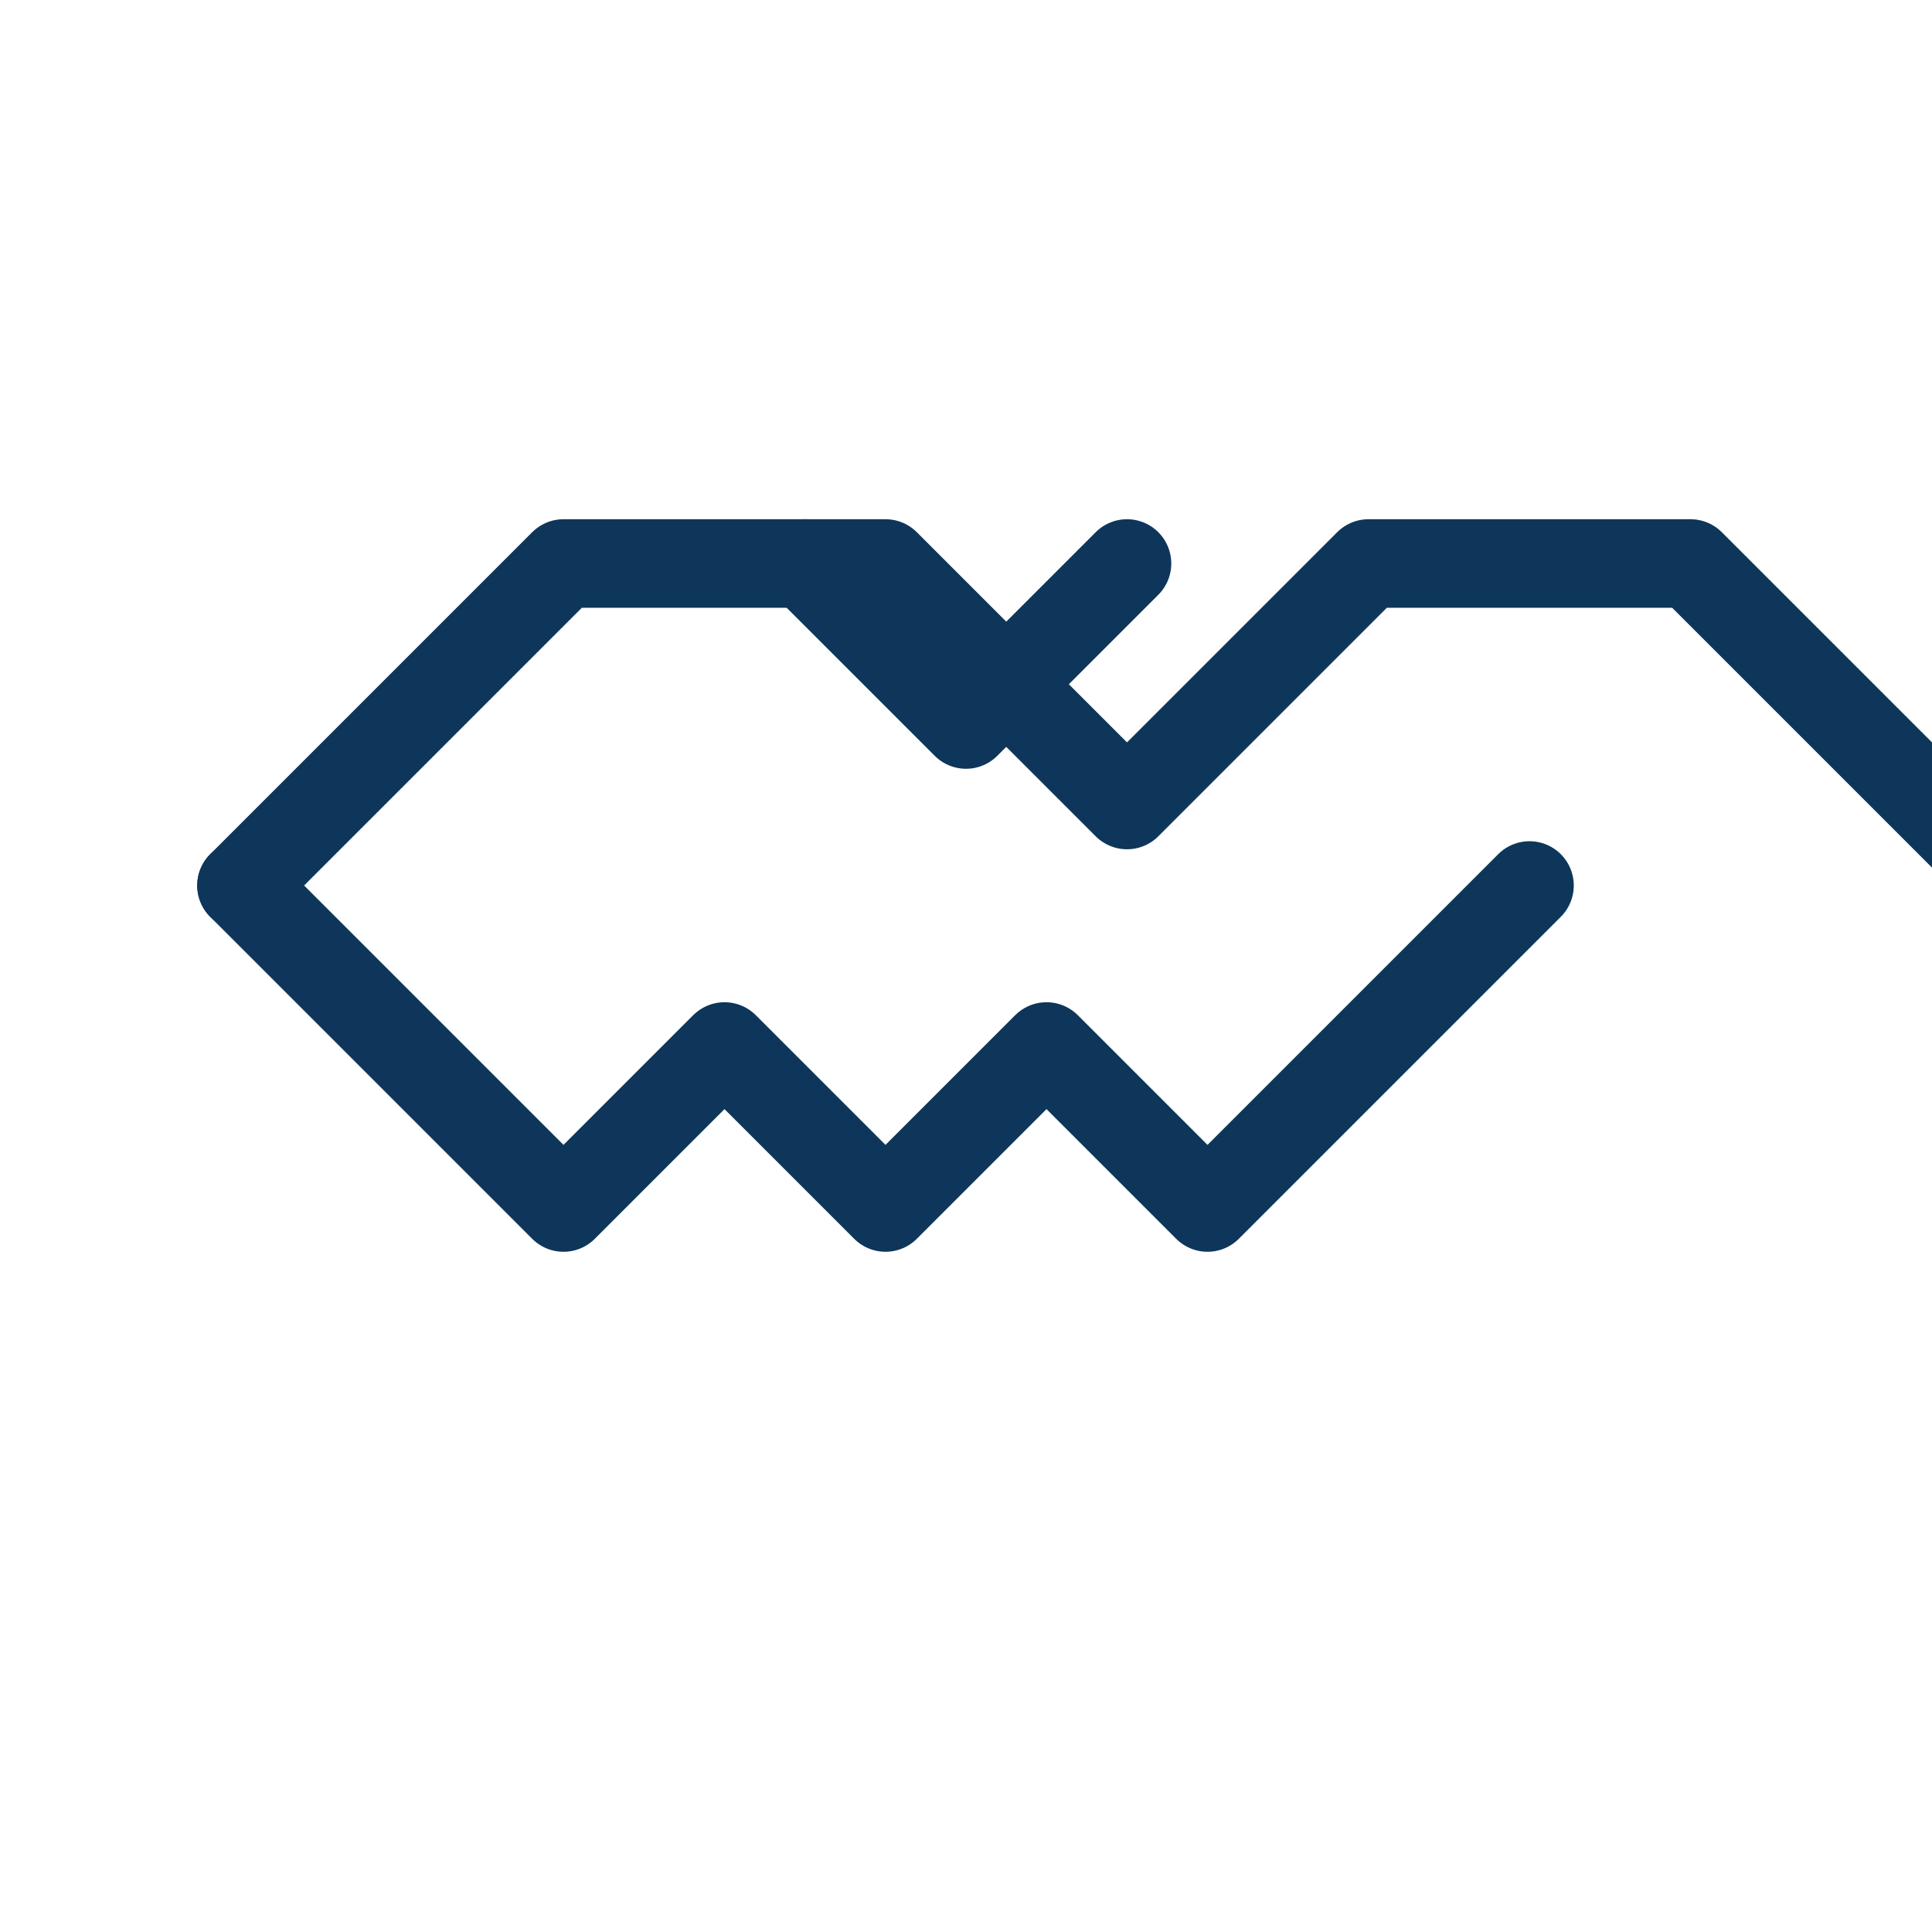
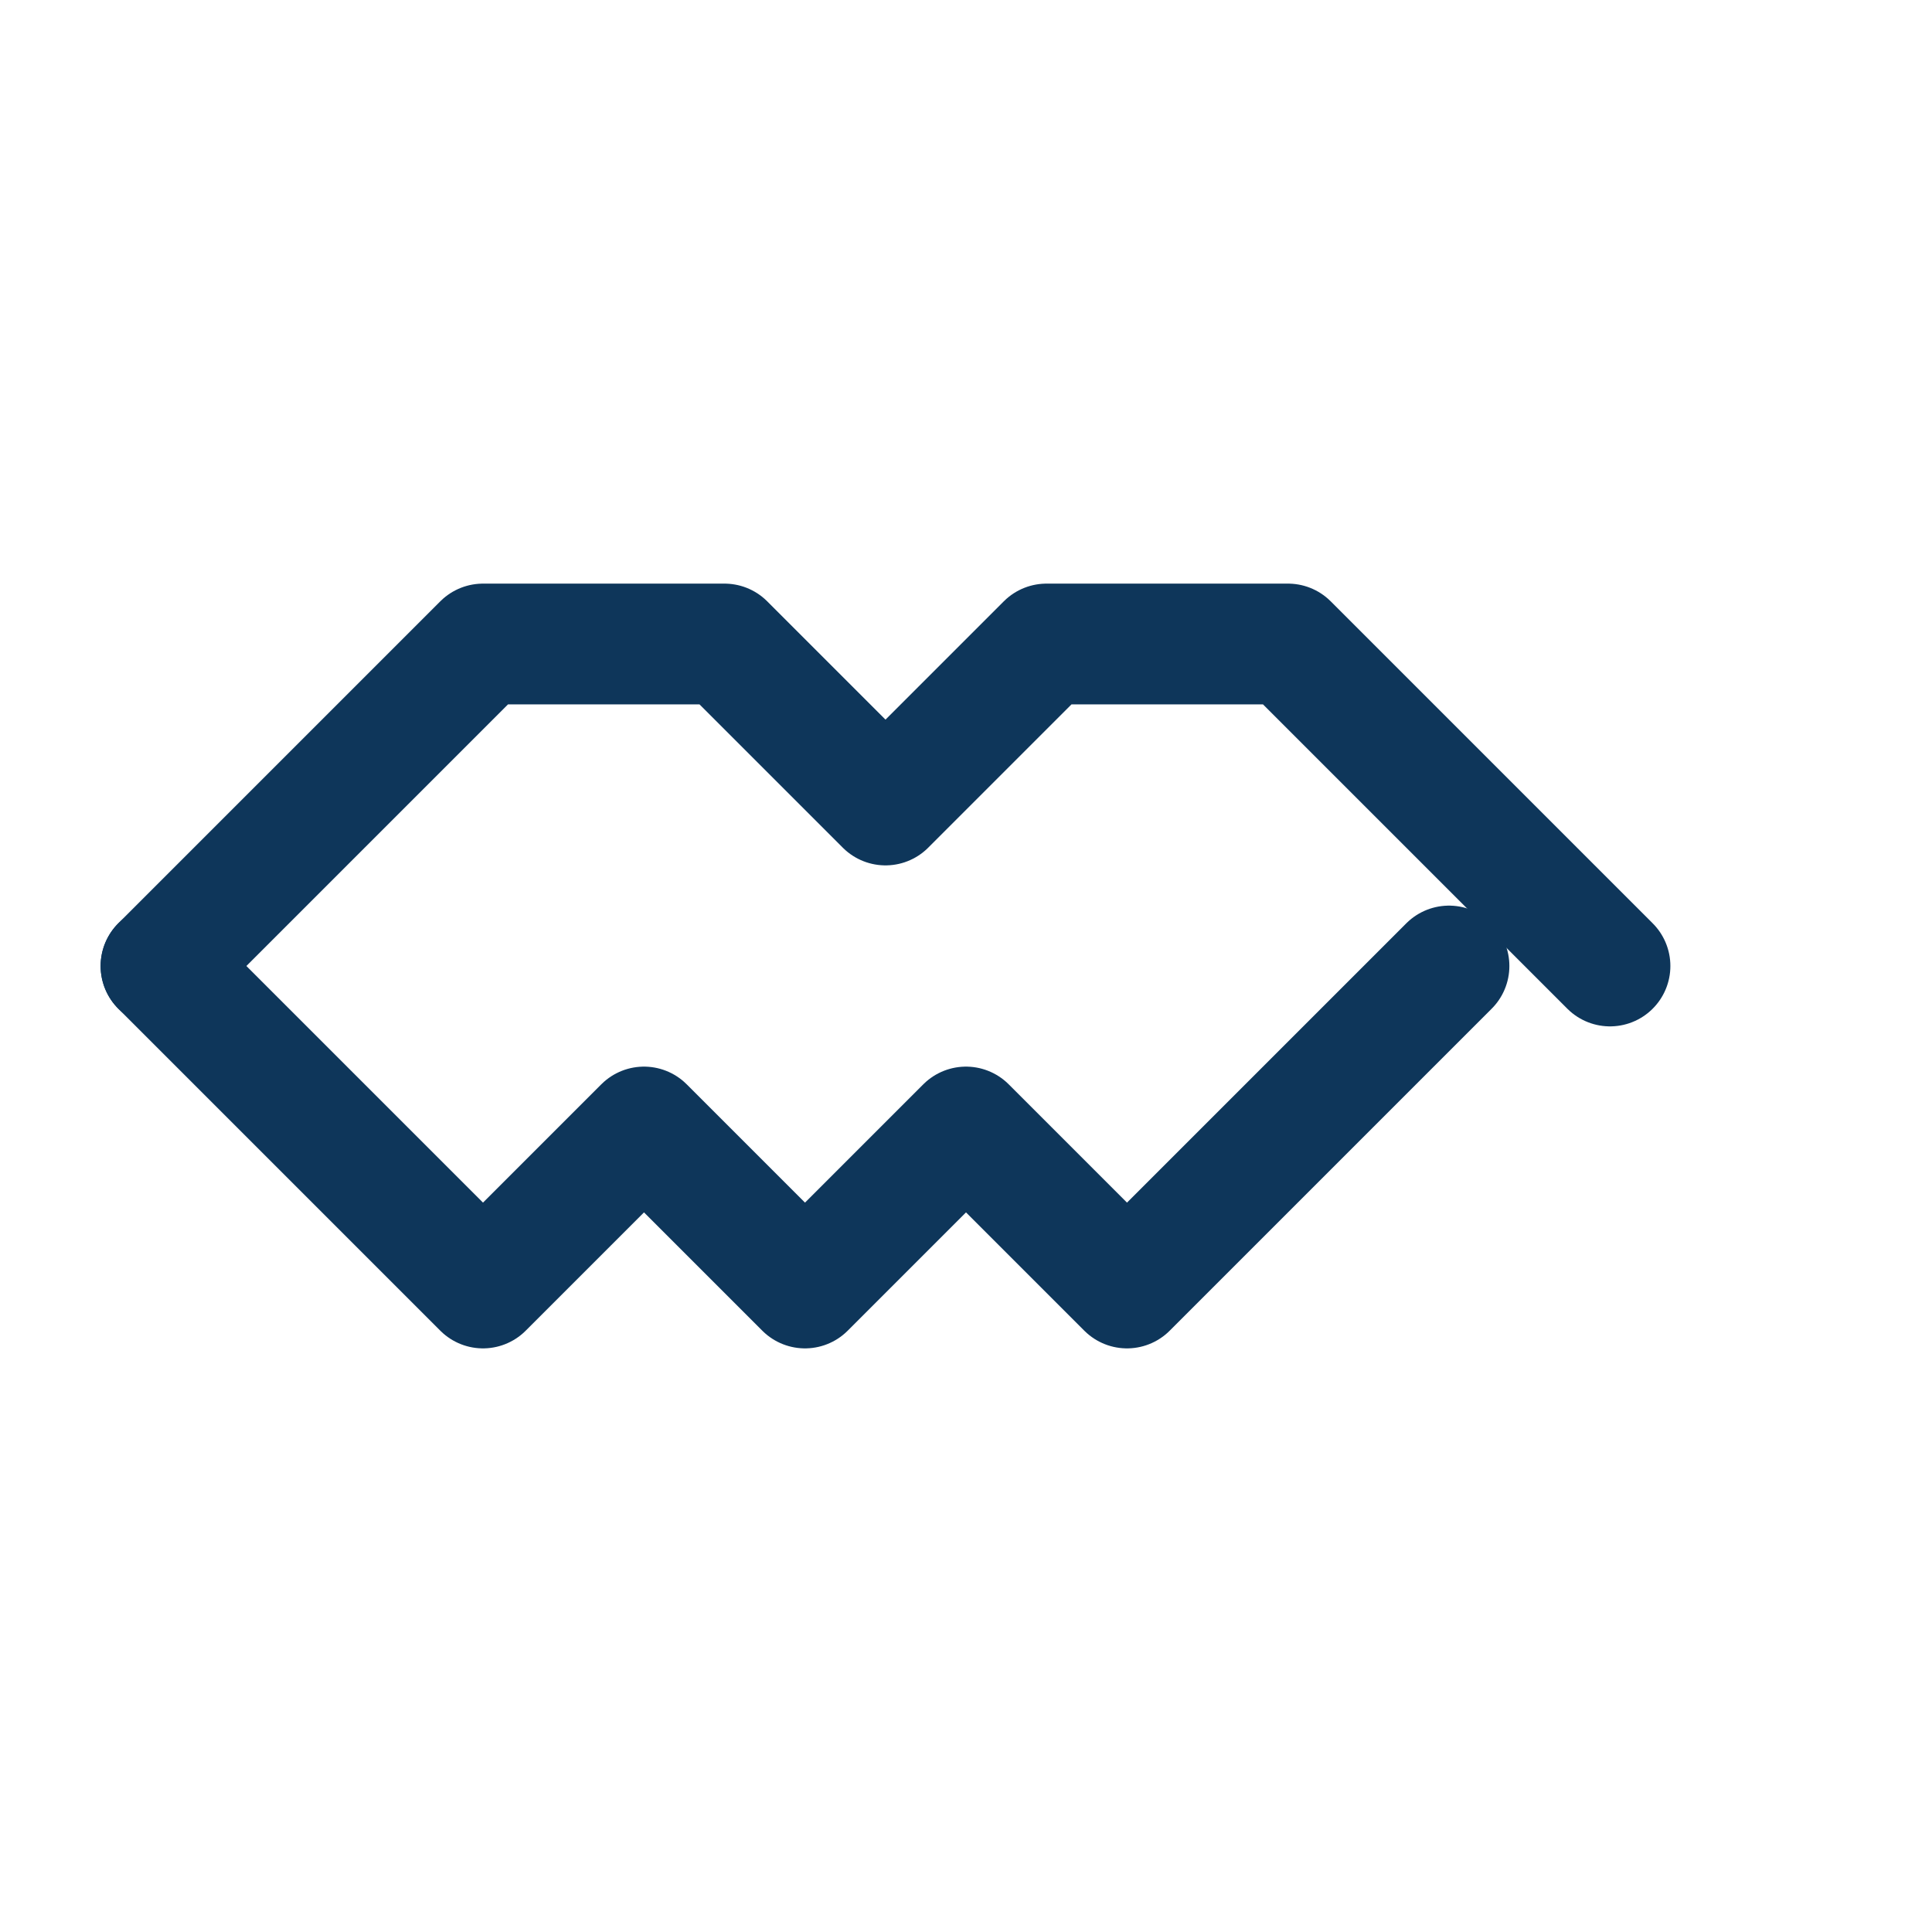
- <svg xmlns="http://www.w3.org/2000/svg" viewBox="0 0 48 48" fill="none" aria-hidden="true">
-   <path d="M6 22l8-8h8l6 6 6-6h8l8 8" stroke="#0E365A" stroke-width="2.2" stroke-linecap="round" stroke-linejoin="round" />
-   <path d="M6 22l8 8 4-4 4 4 4-4 4 4 8-8" stroke="#0E365A" stroke-width="2.2" stroke-linecap="round" stroke-linejoin="round" />
-   <path d="M20 14l4 4 4-4" stroke="#0E365A" stroke-width="2.2" stroke-linecap="round" stroke-linejoin="round" />
+ <svg xmlns="http://www.w3.org/2000/svg" viewBox="0 0 24 24" fill="none">
+   <path d="M2 12l4-4h3l2 2 2-2h3l4 4" stroke="#0E365A" stroke-width="1.5" stroke-linecap="round" stroke-linejoin="round" />
+   <path d="M2 12l4 4 2-2 2 2 2-2 2 2 4-4" stroke="#0E365A" stroke-width="1.5" stroke-linecap="round" stroke-linejoin="round" />
</svg>
